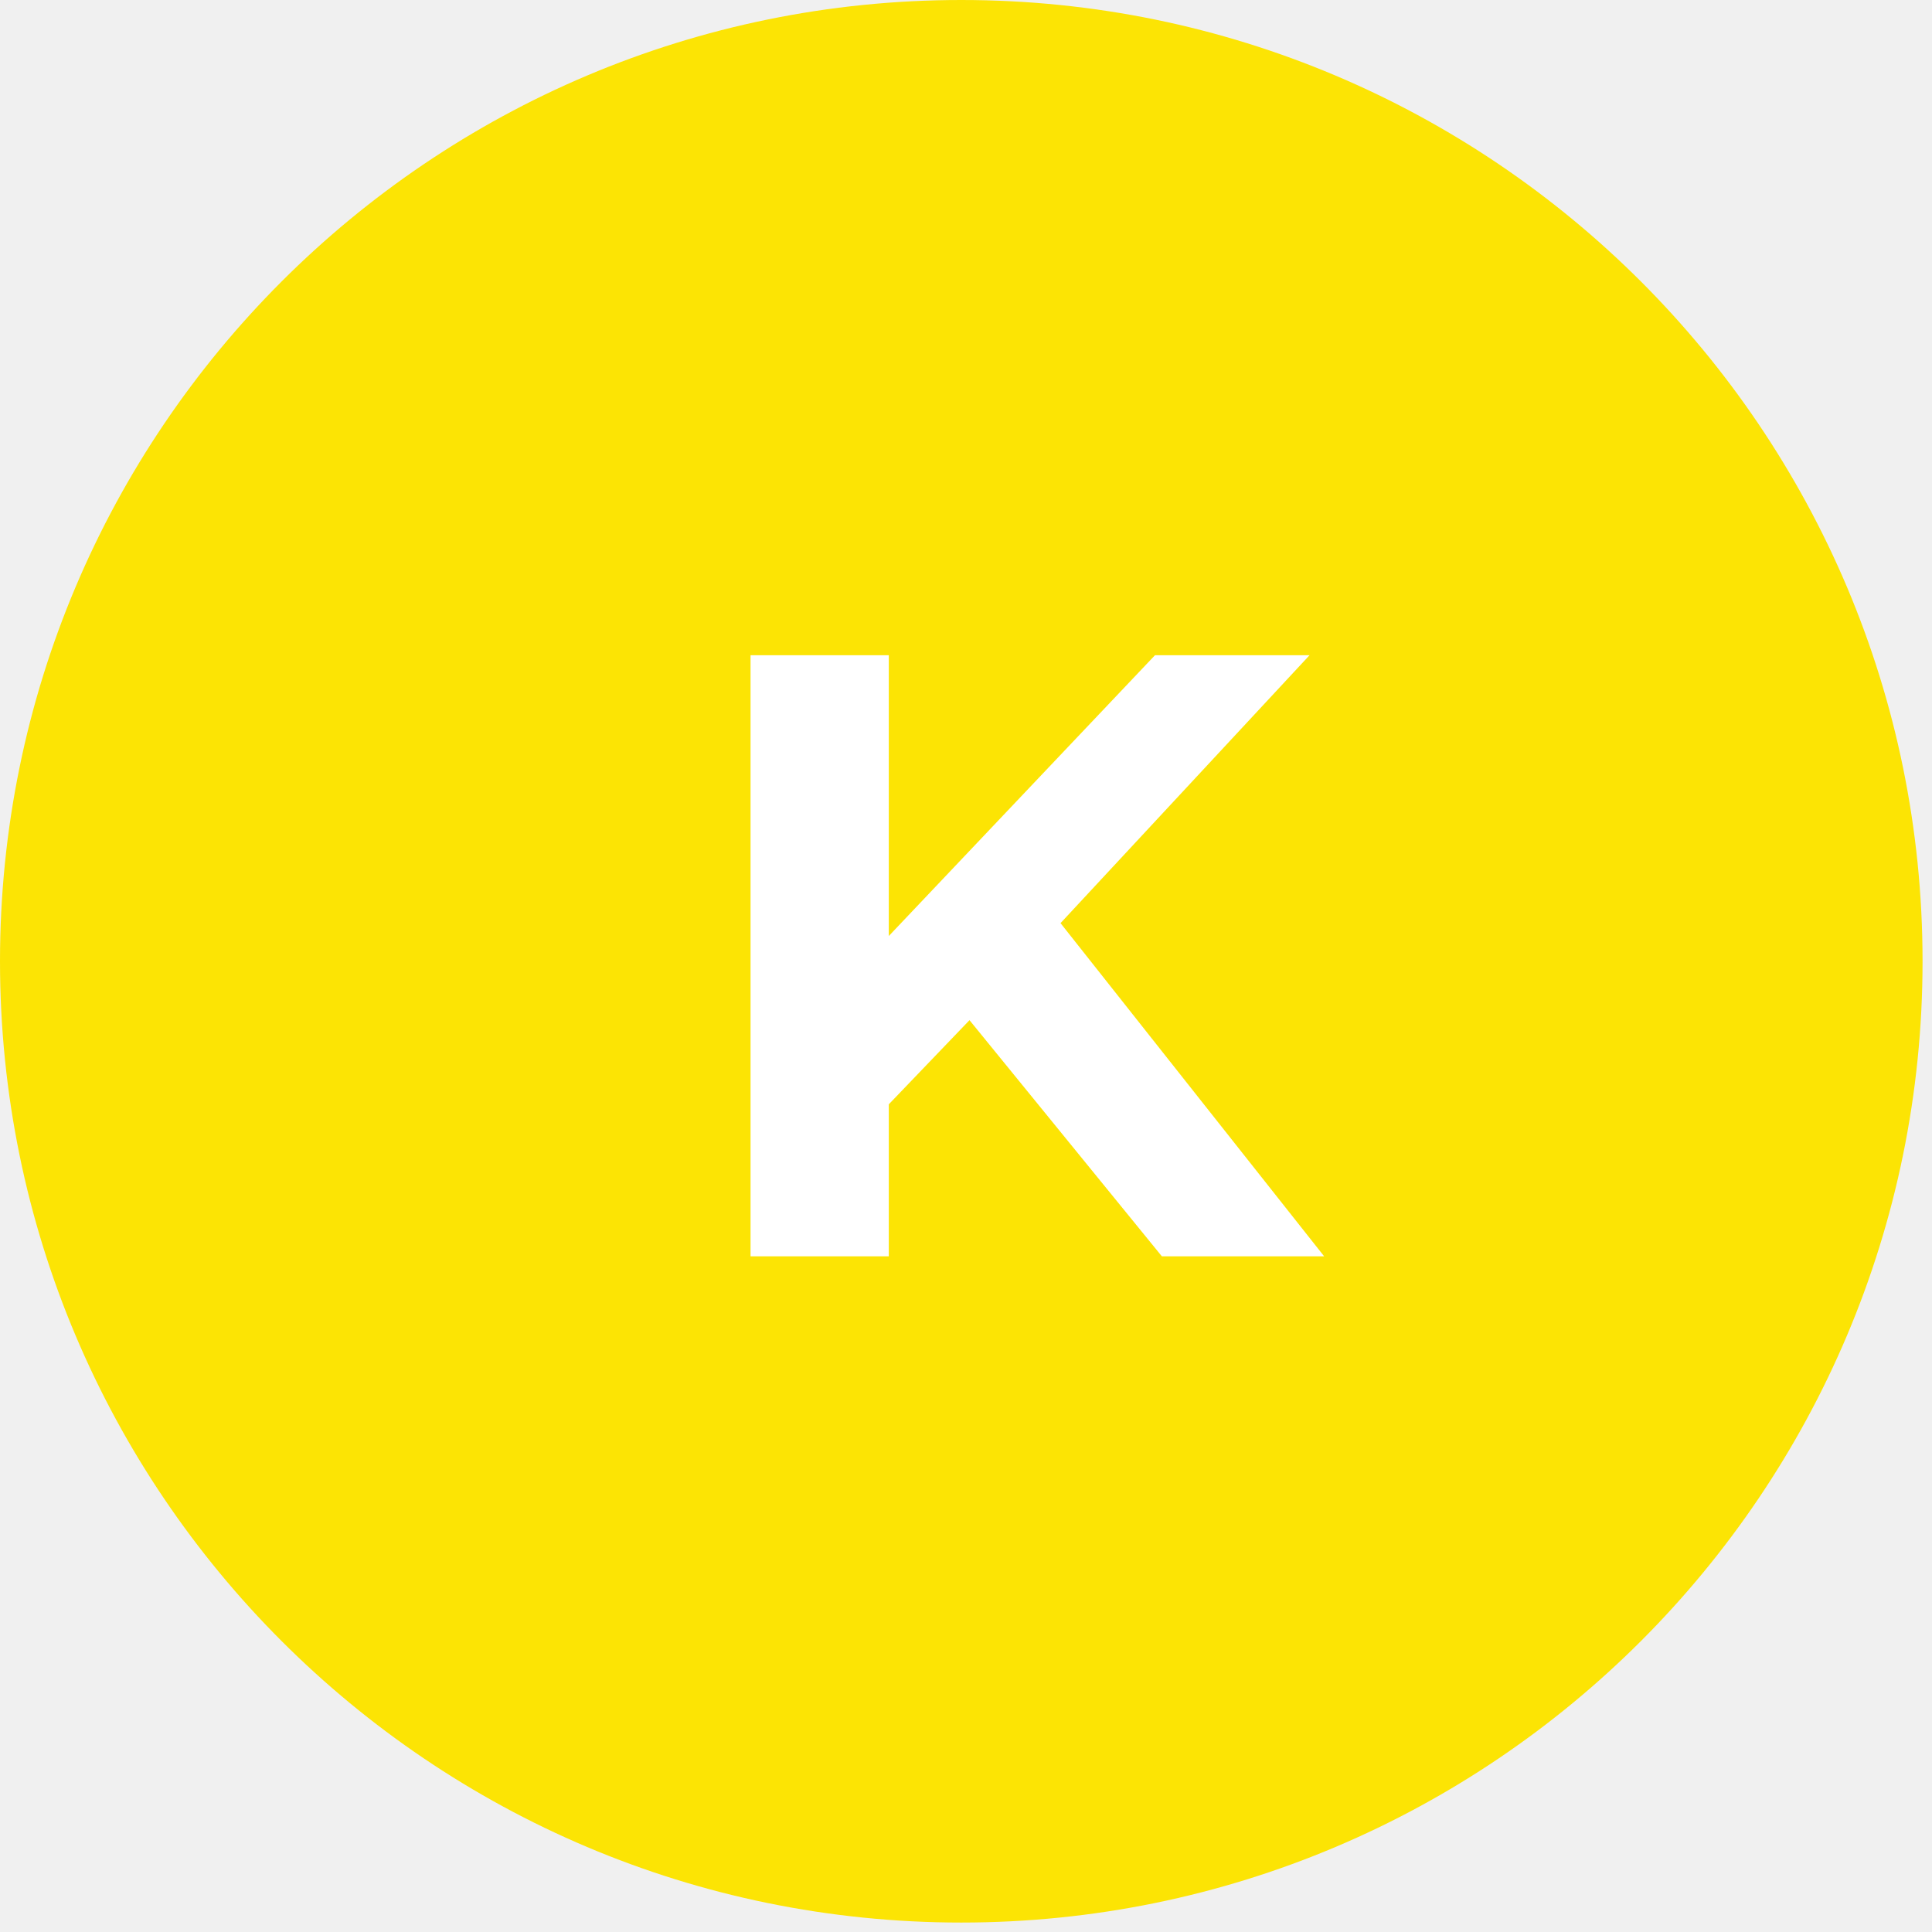
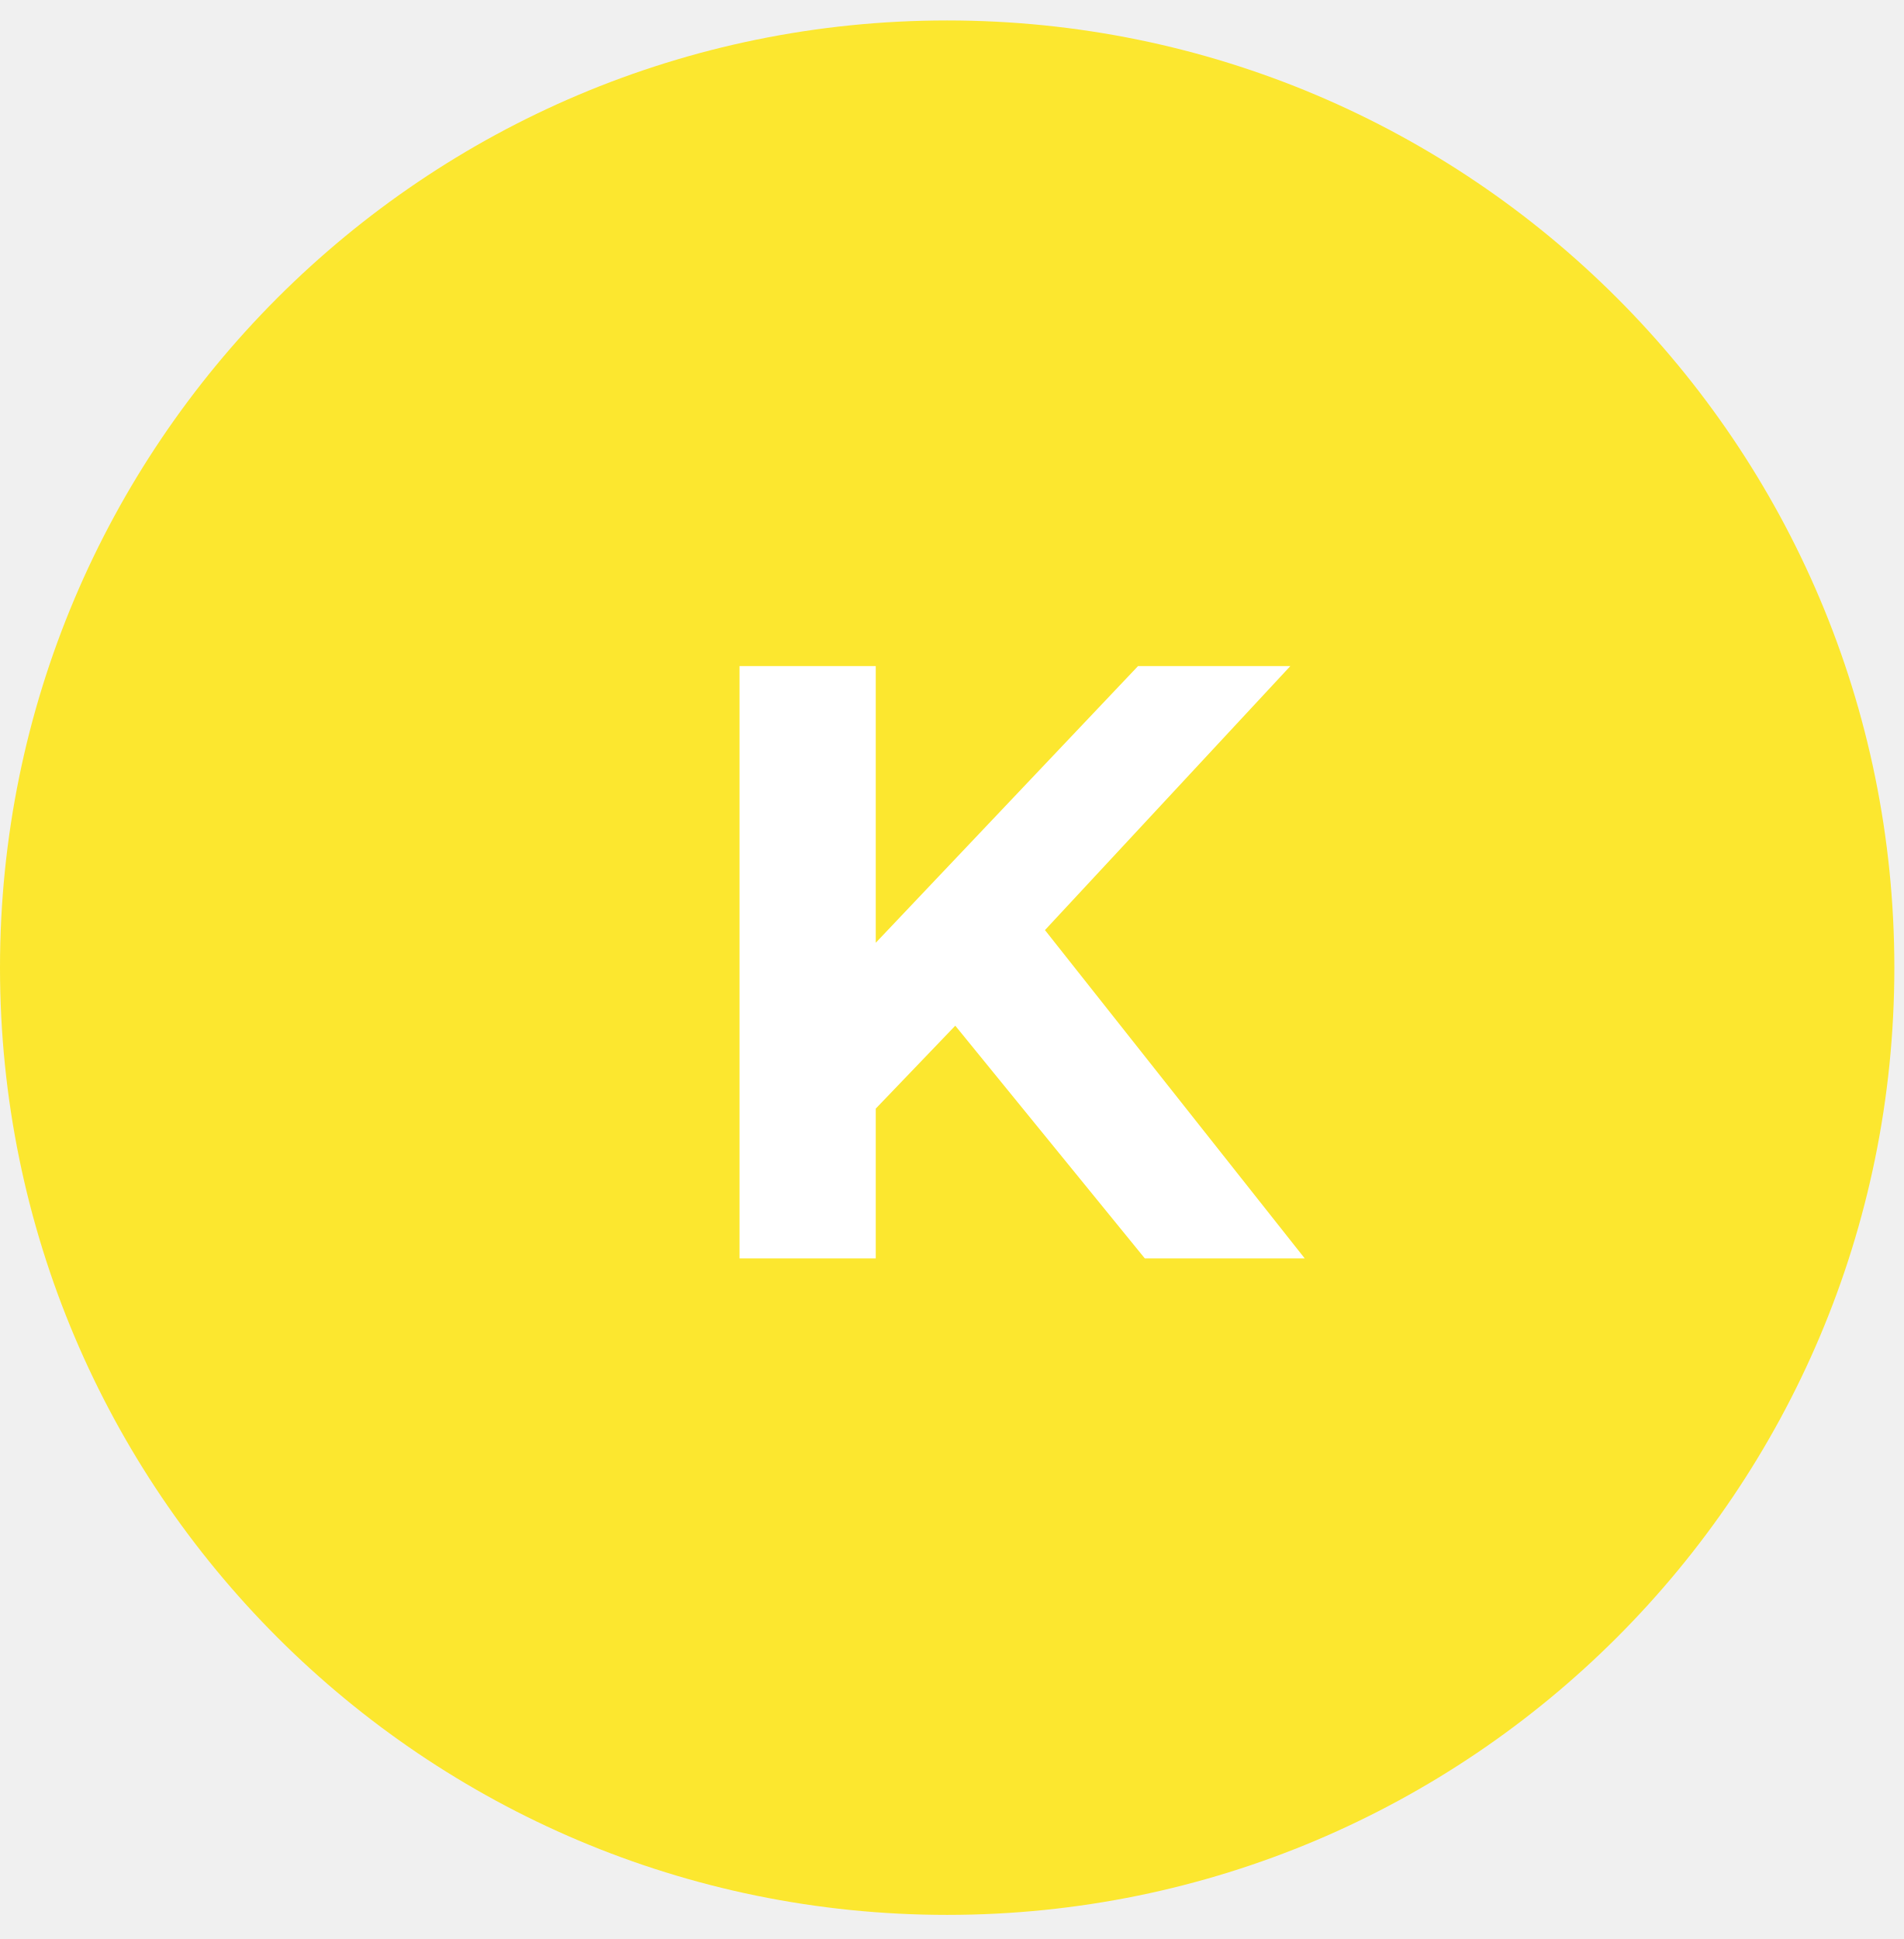
- <svg xmlns="http://www.w3.org/2000/svg" width="54" height="54" viewBox="0 0 54 54" fill="none">
-   <circle cx="26.868" cy="26.868" r="26.868" fill="#FCE404" />
-   <path d="M27.098 28.514L24.842 30.866V35.114H20.978V18.314H24.842V26.162L32.282 18.314H36.602L29.642 25.802L37.01 35.114H32.474L27.098 28.514Z" fill="white" />
+ <svg xmlns="http://www.w3.org/2000/svg" width="54" height="55" viewBox="0 0 54 55" fill="none">
+   <circle cx="26.868" cy="27.448" r="26.868" fill="#FCE72F" />
+   <path d="M27.098 29.094L24.842 31.446V35.694H20.978V18.894H24.842V26.742L32.282 18.894H36.602L29.642 26.382L37.01 35.694H32.474L27.098 29.094Z" fill="white" />
</svg>
